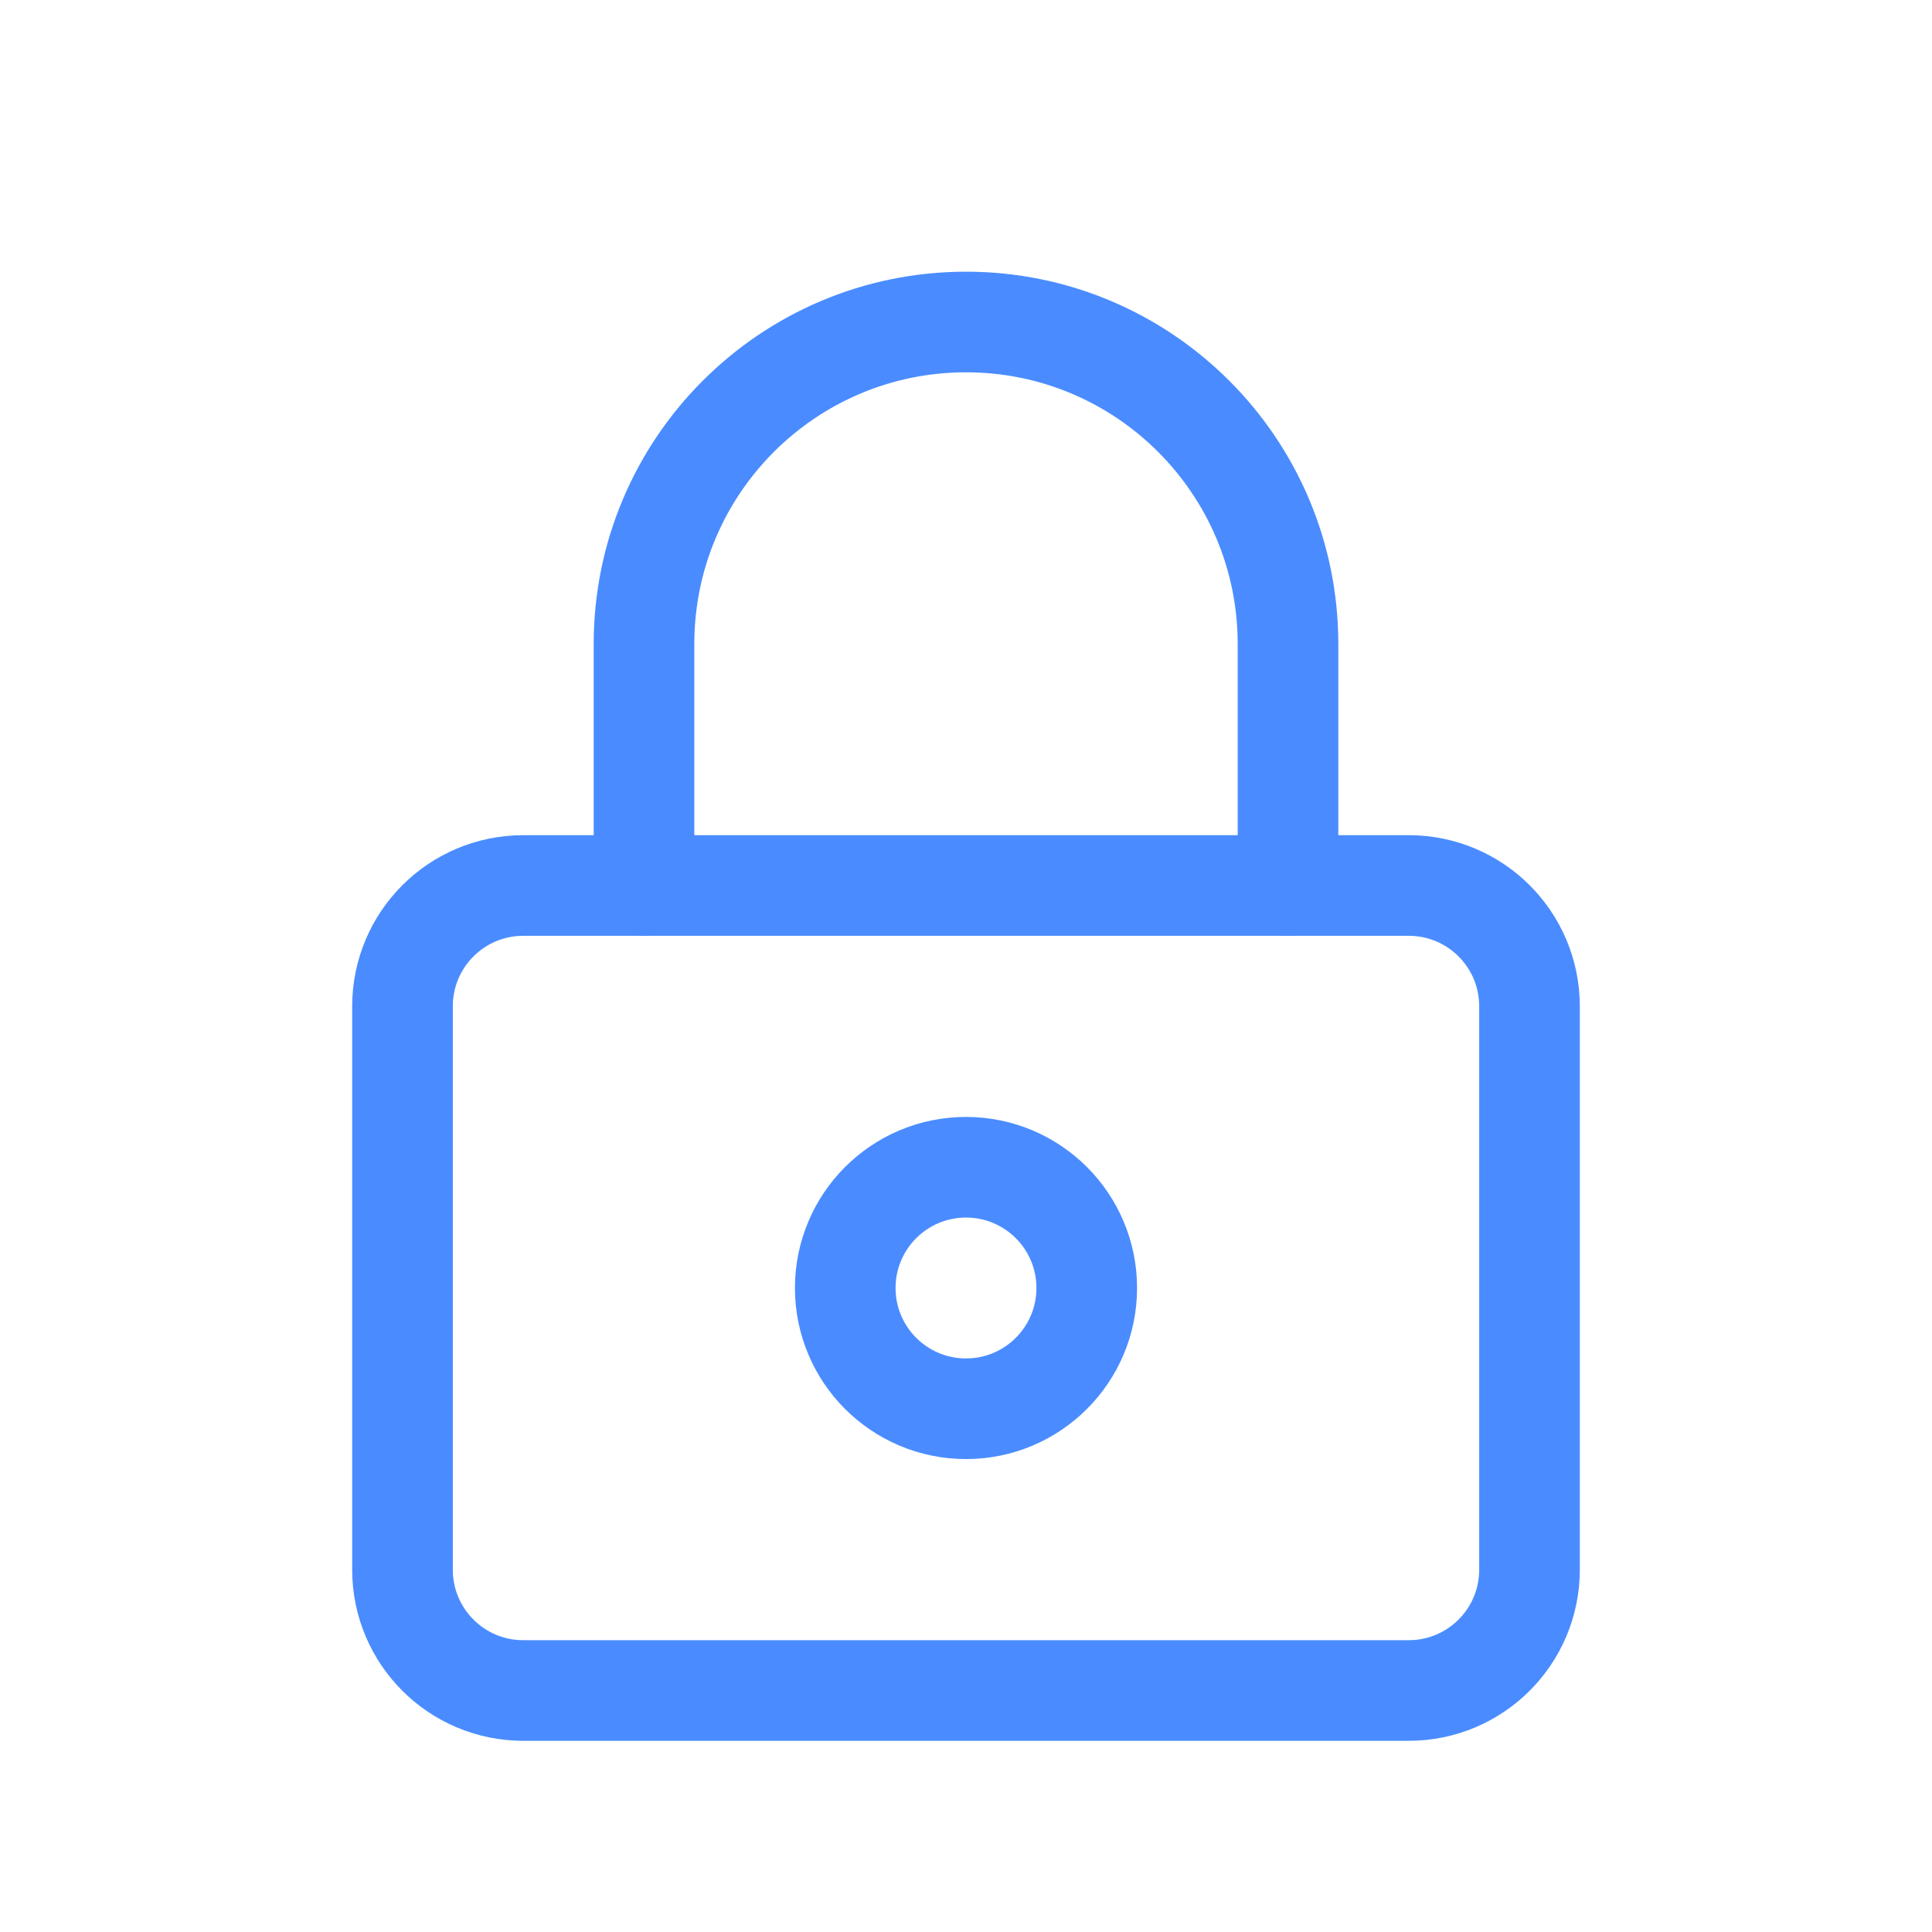
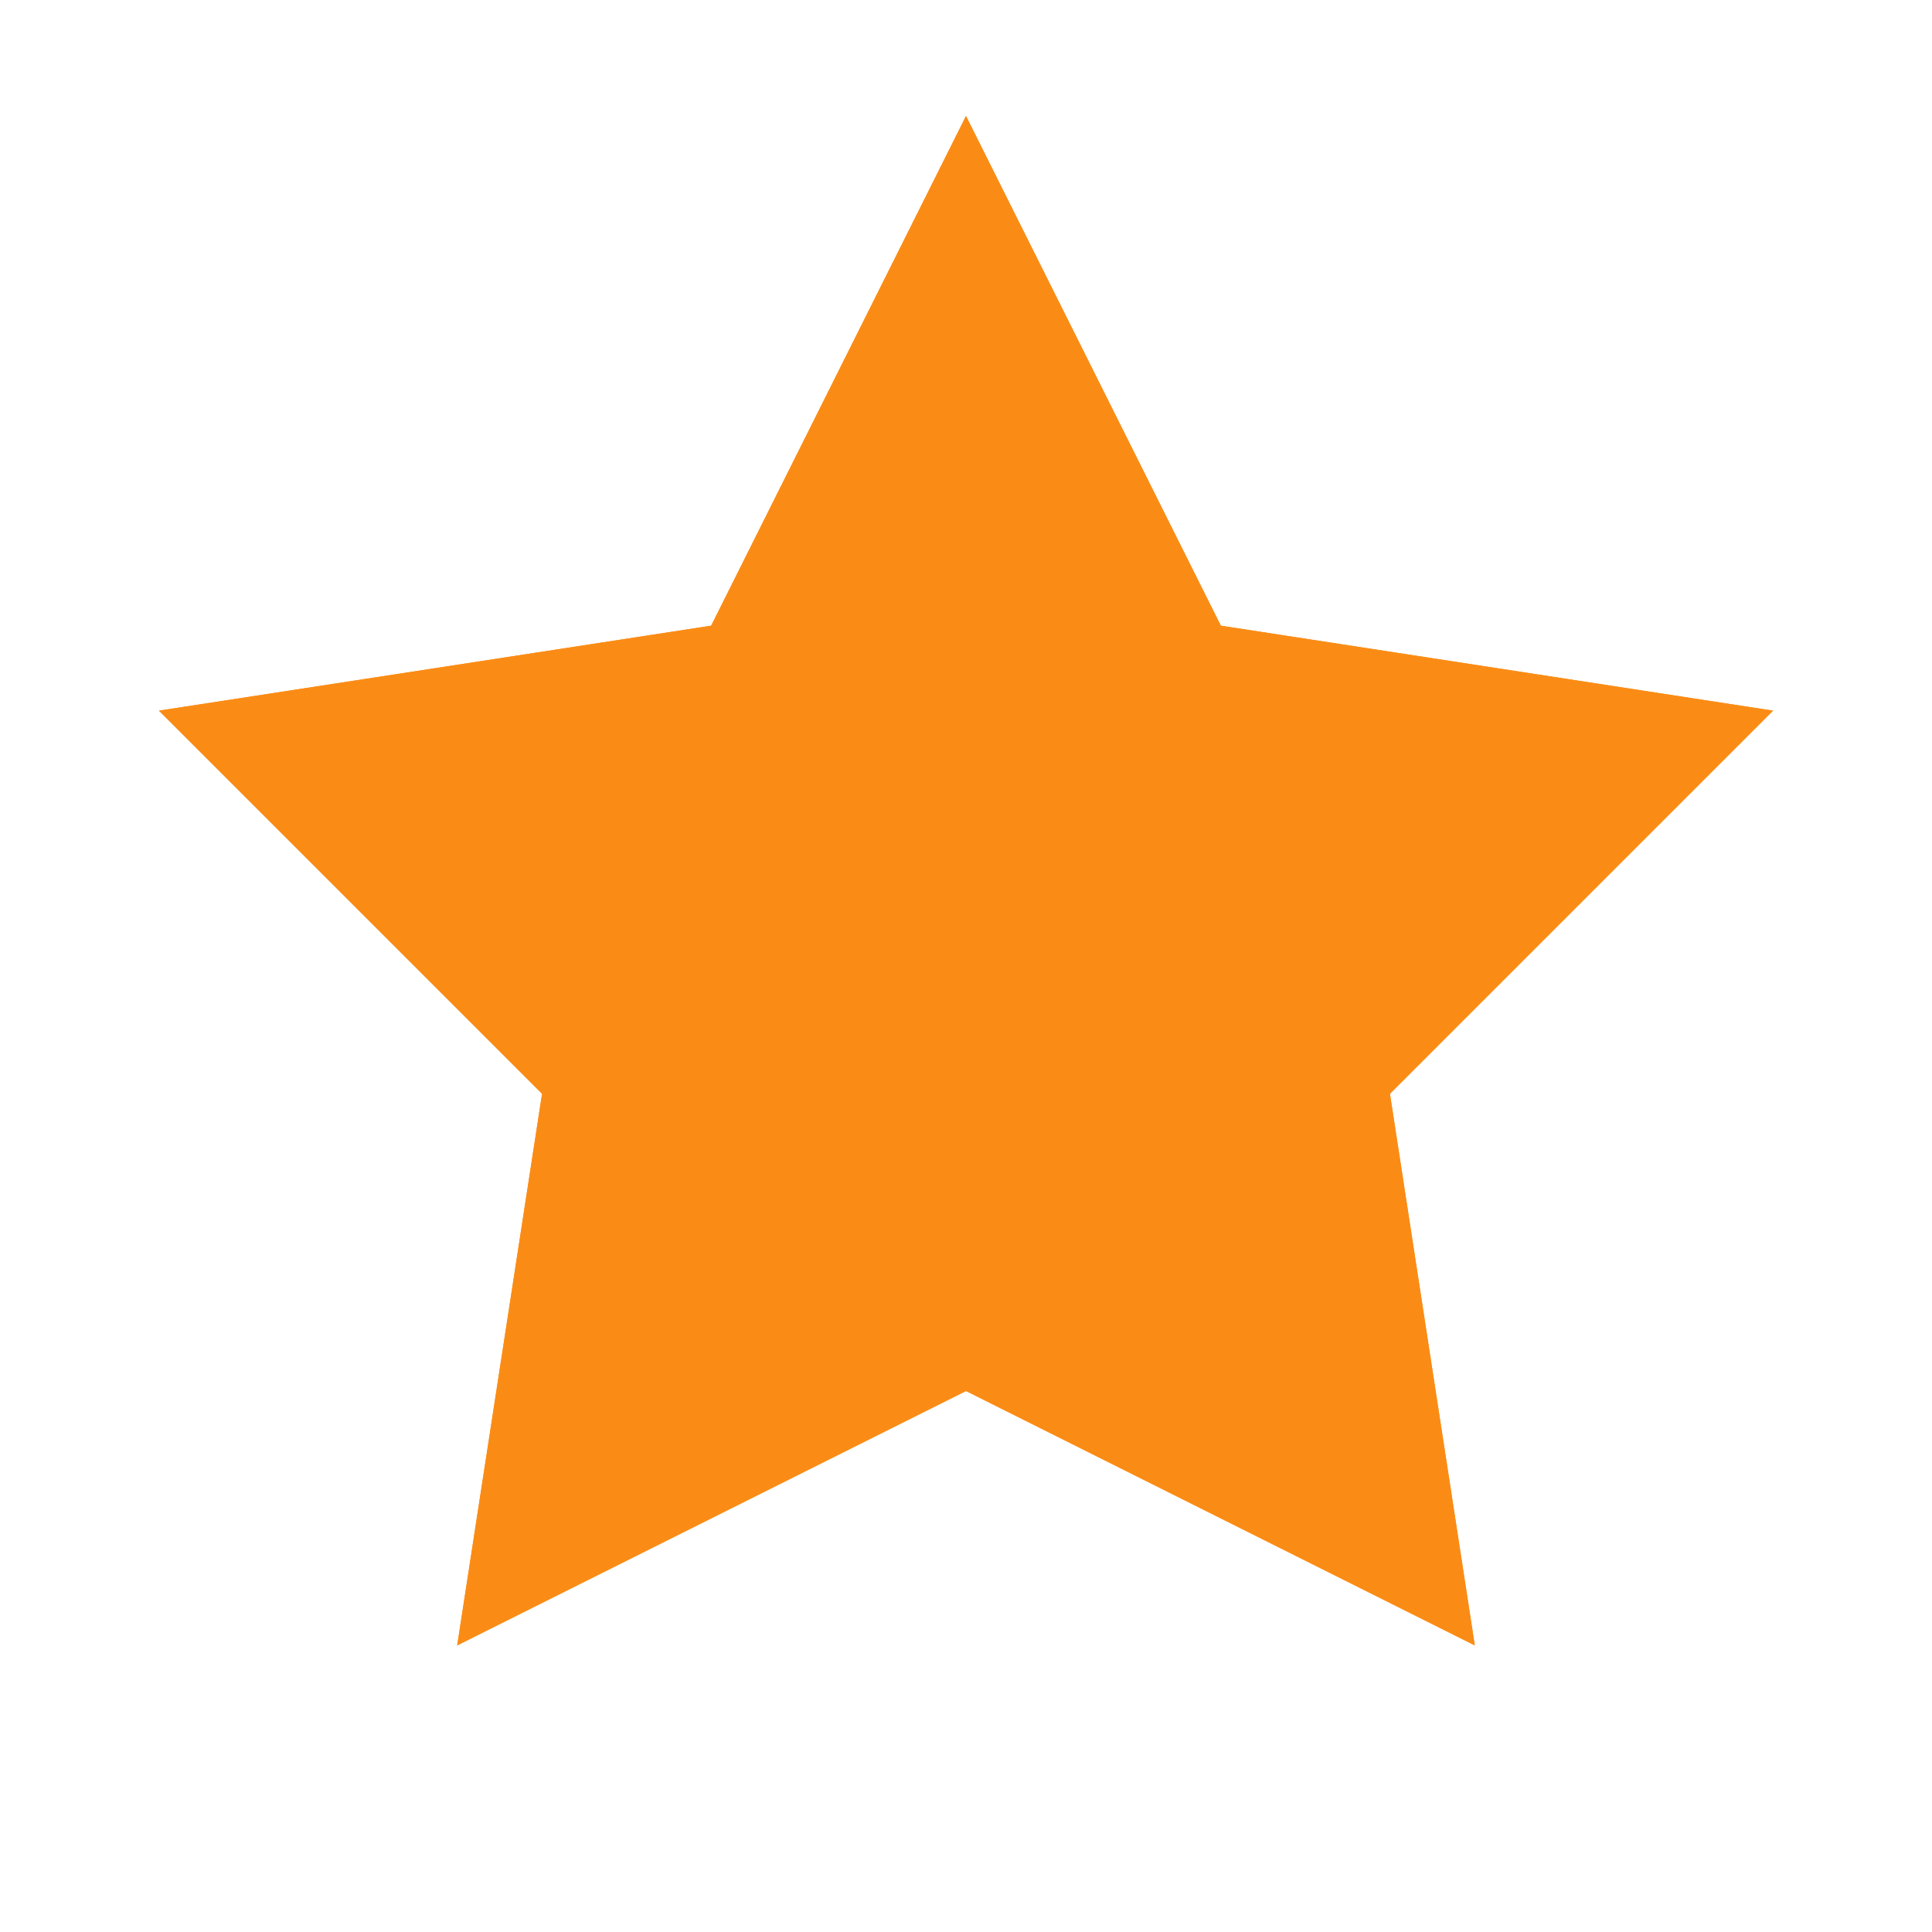
<svg xmlns="http://www.w3.org/2000/svg" viewBox="0 0 48 48" fill="none">
-   <rect x="10" y="22" width="28" height="20" rx="3" stroke="#4A8CFF" stroke-width="2.5" />
-   <path d="M16 22v-6a8 8 0 0116 0v6" stroke="#4A8CFF" stroke-width="2.5" stroke-linecap="round" />
-   <circle cx="24" cy="32" r="3" stroke="#4A8CFF" stroke-width="2.5" />
+   <path d="M24 4l6 12 13 2-9 9 2 13-12-6-12 6 2-13-9-9 13-2z" fill="#FA8C16" stroke="#FA8C16" stroke-width="1" />
+   <path d="M24 4l6 12 13 2-9 9 2 13-12-6-12 6 2-13-9-9 13-2z" fill="none" stroke="#FA8C16" stroke-width="1" />
</svg>
